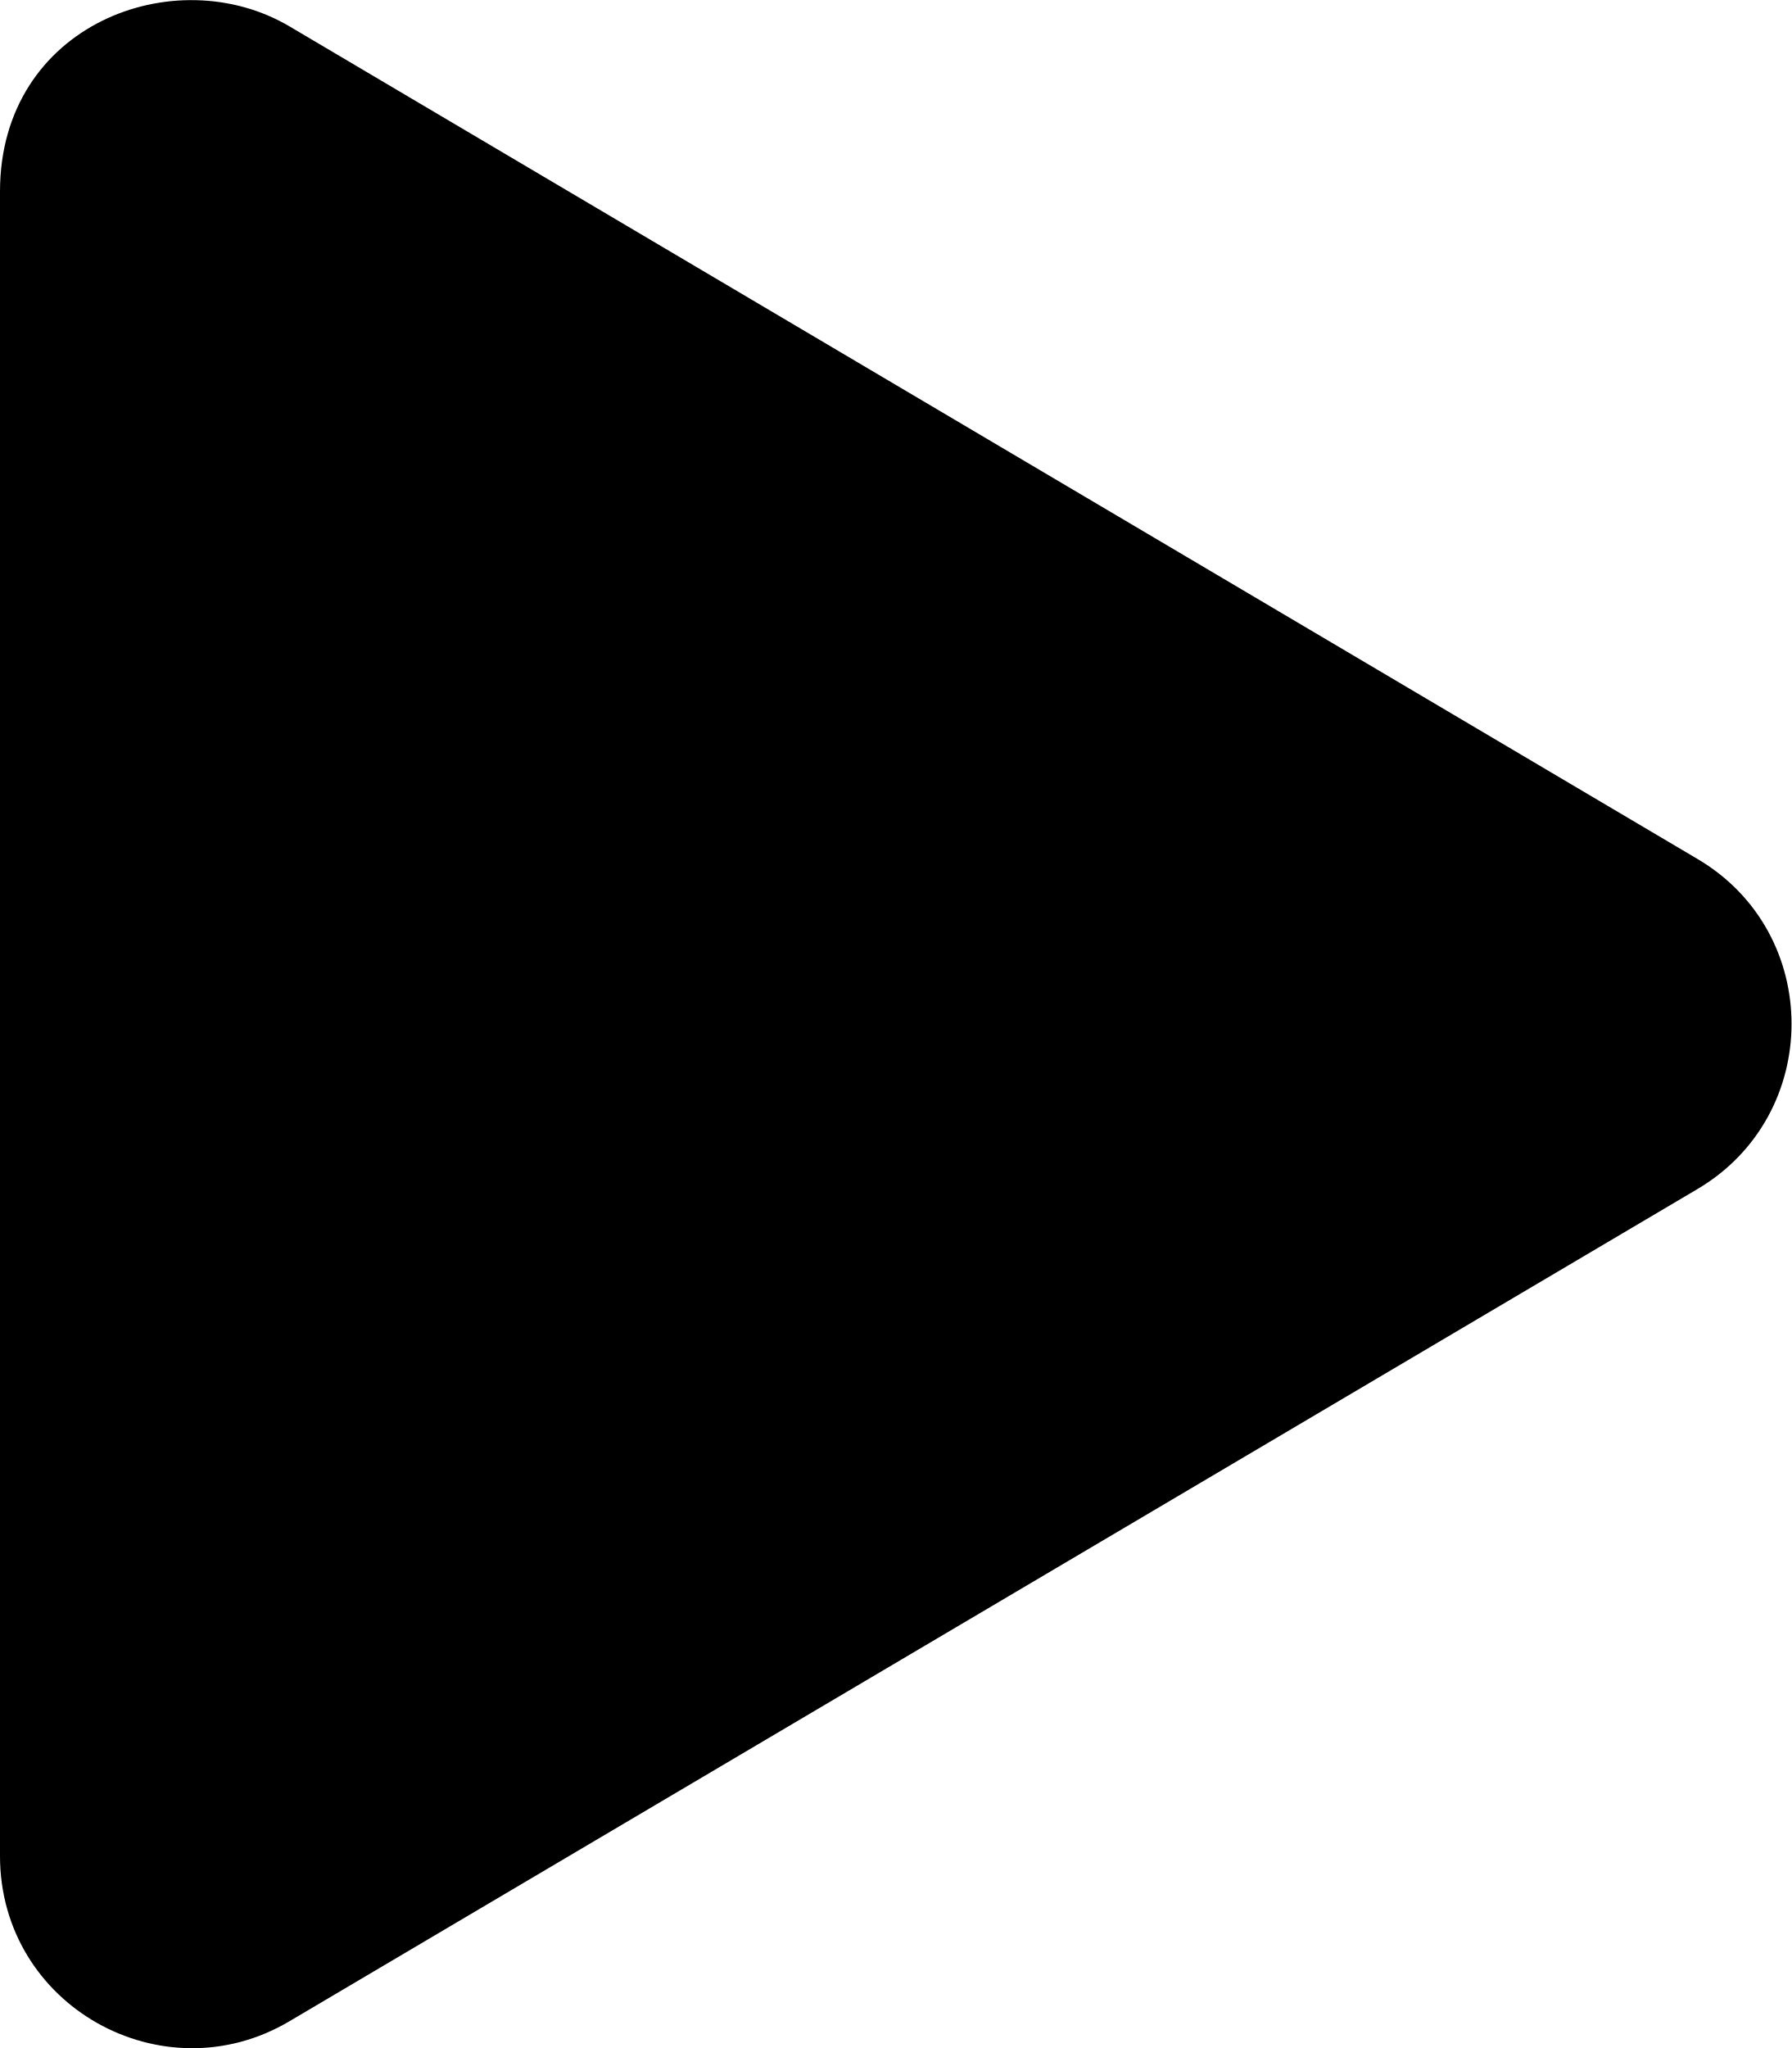
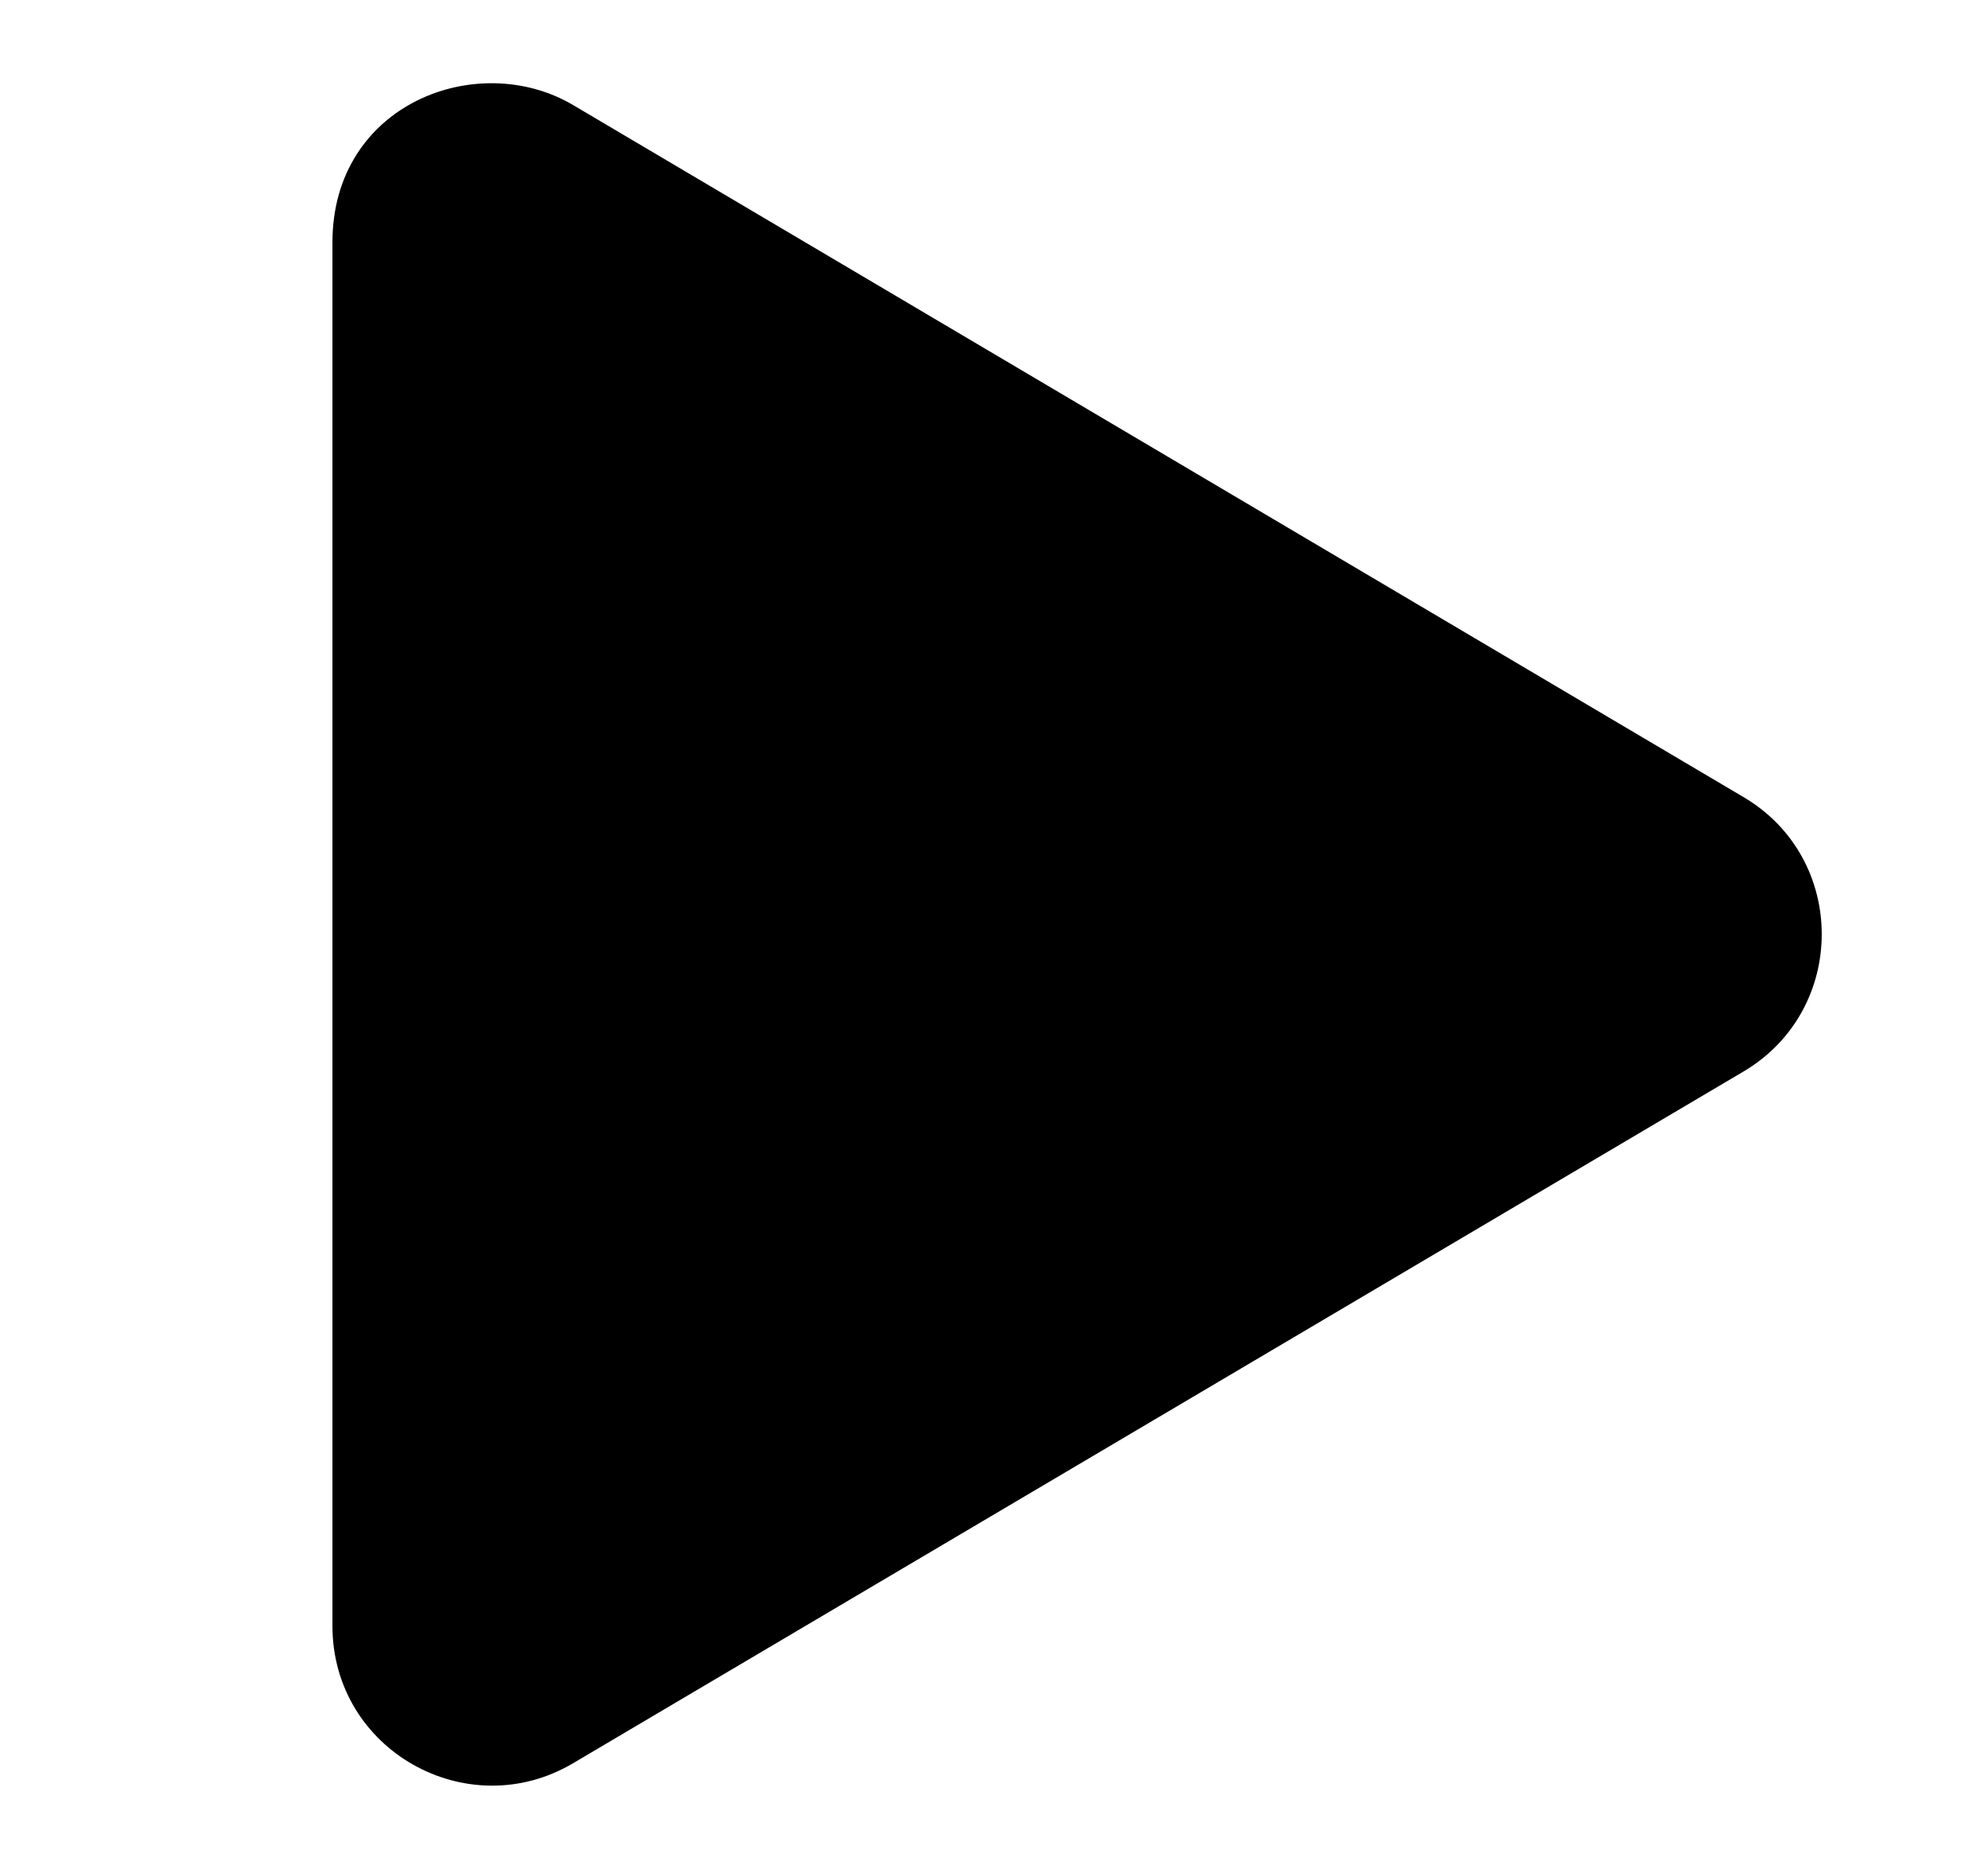
- <svg xmlns="http://www.w3.org/2000/svg" viewBox="0 0 448 512">
+ <svg xmlns="http://www.w3.org/2000/svg" viewBox="-100 -25 598 562">
  <path style="fill:currentColor" d="M424.4 214.7L72.4 6.6C43.8-10.3 0 6.1 0 47.9V464c0 37.5 40.7 60.1 72.4 41.3l352-208c31.4-18.5 31.5-64.1 0-82.6z" />
</svg>
